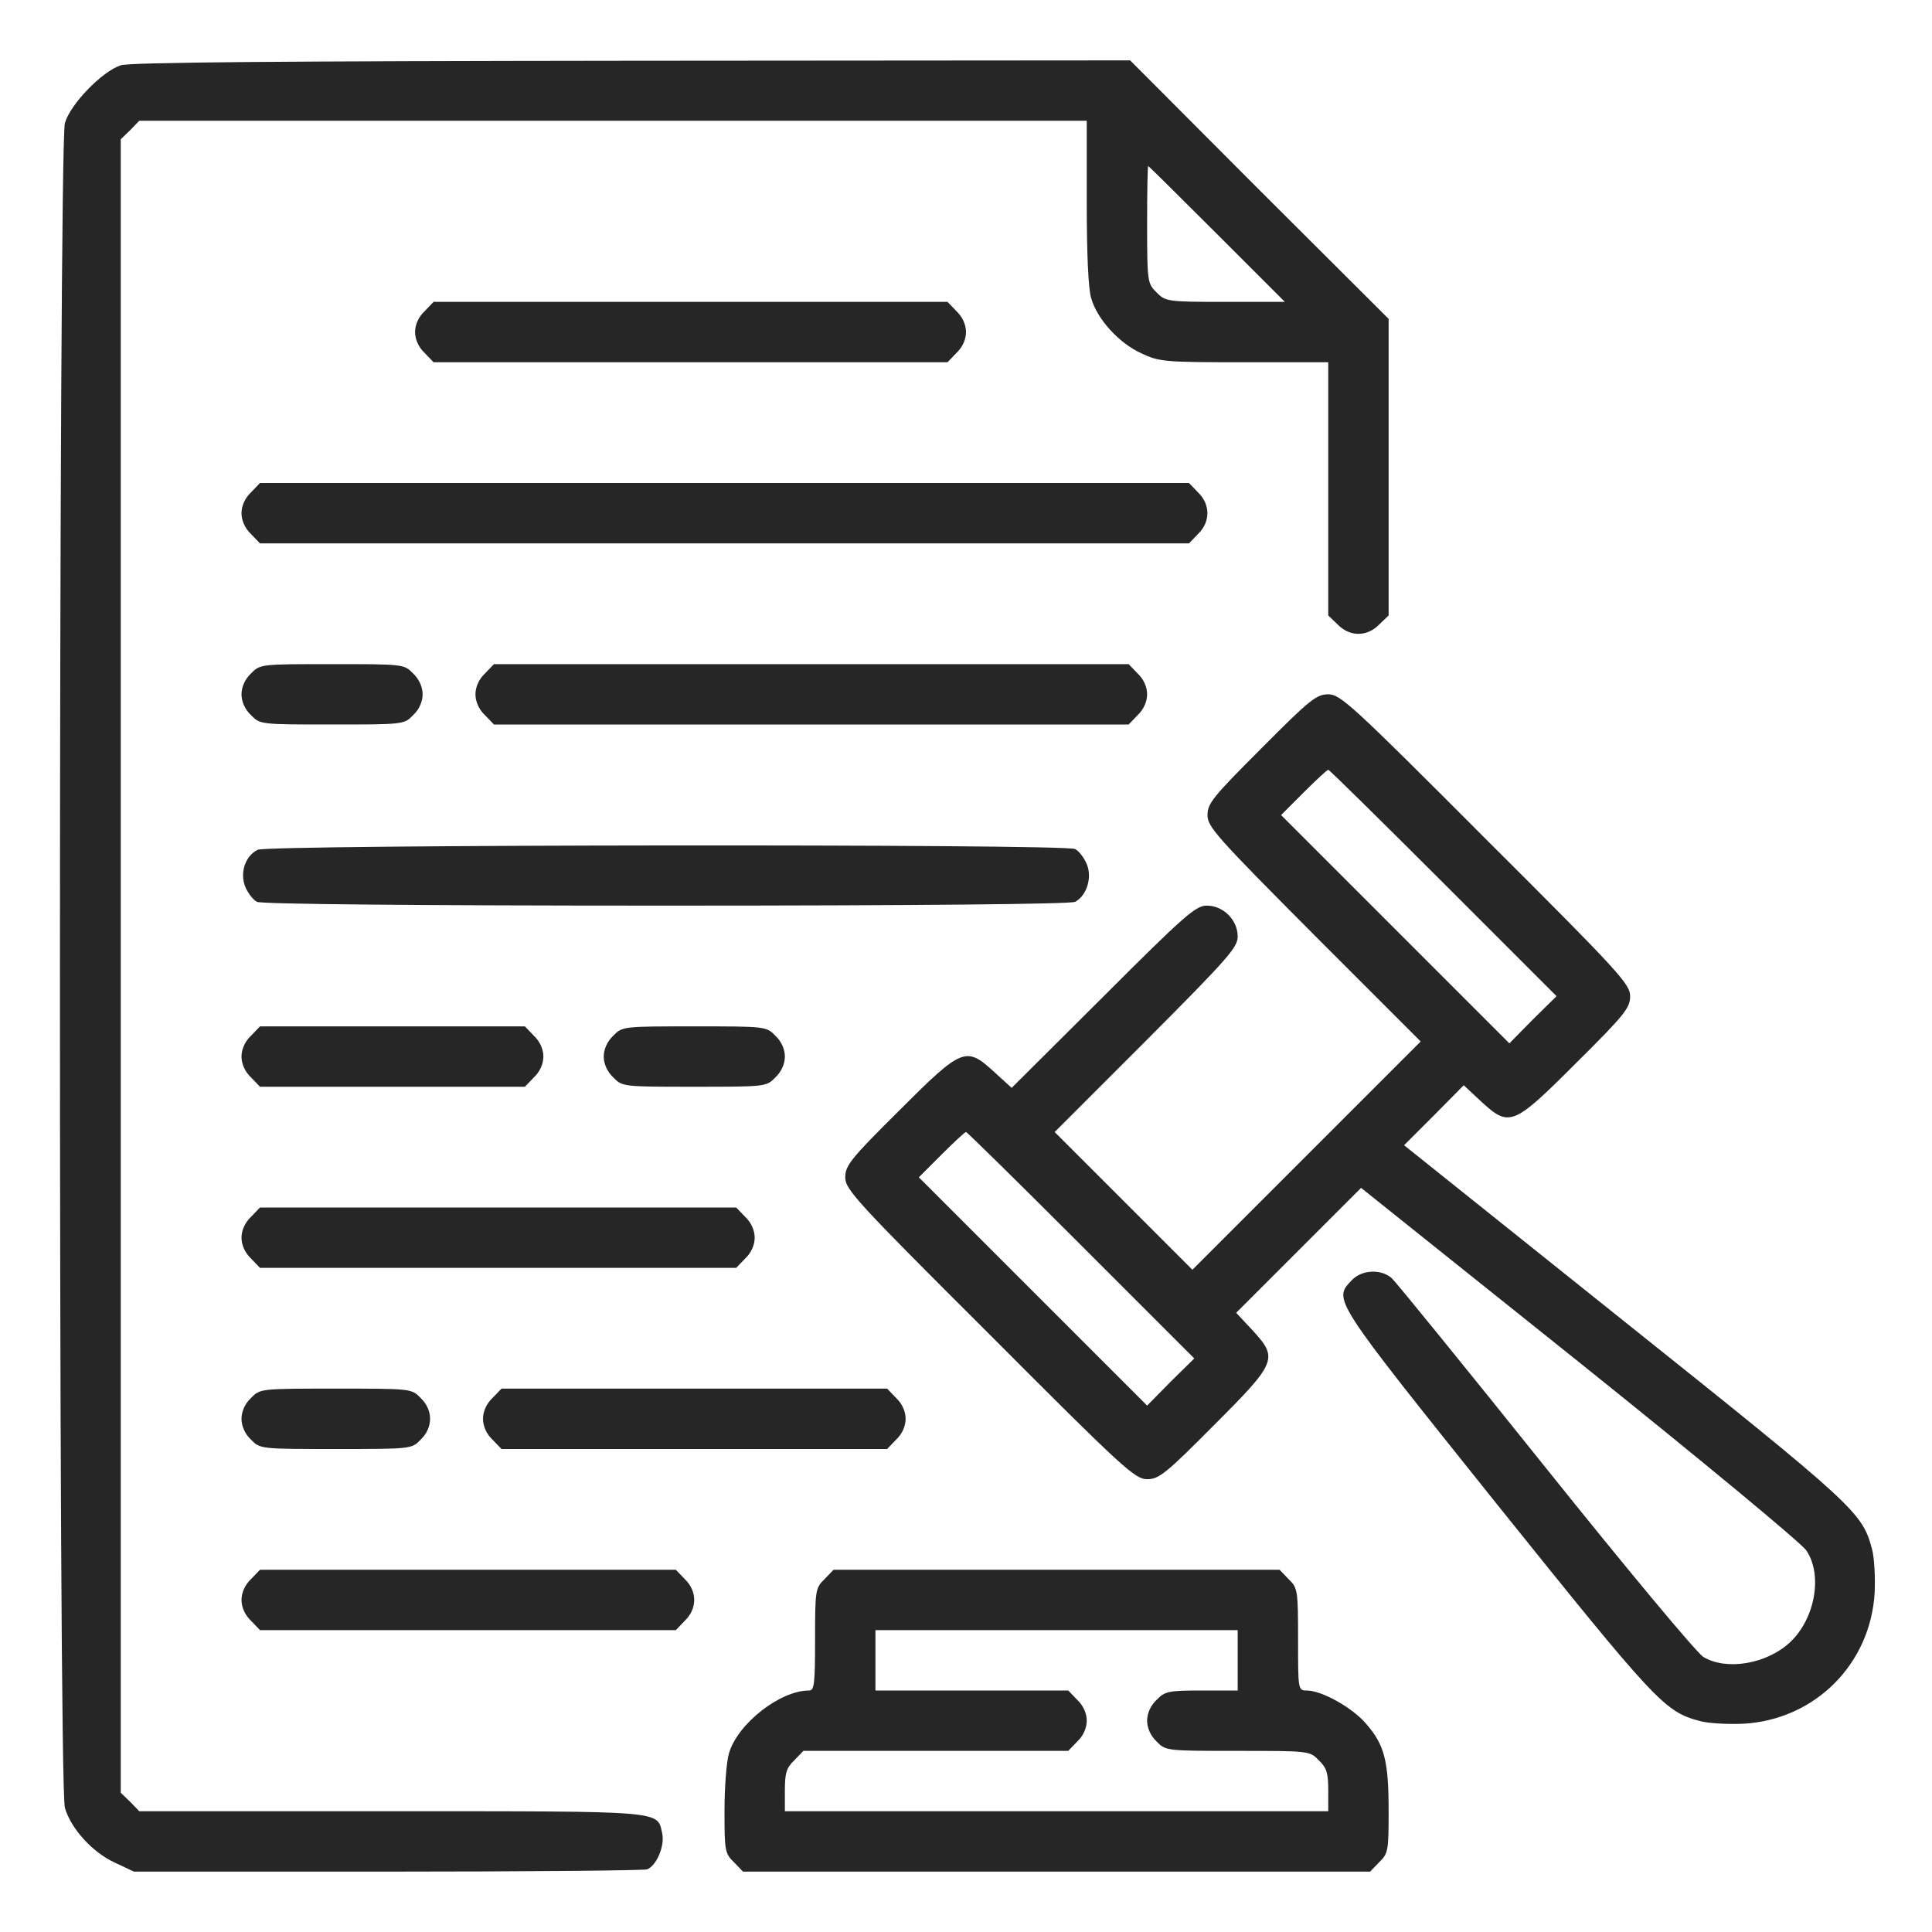
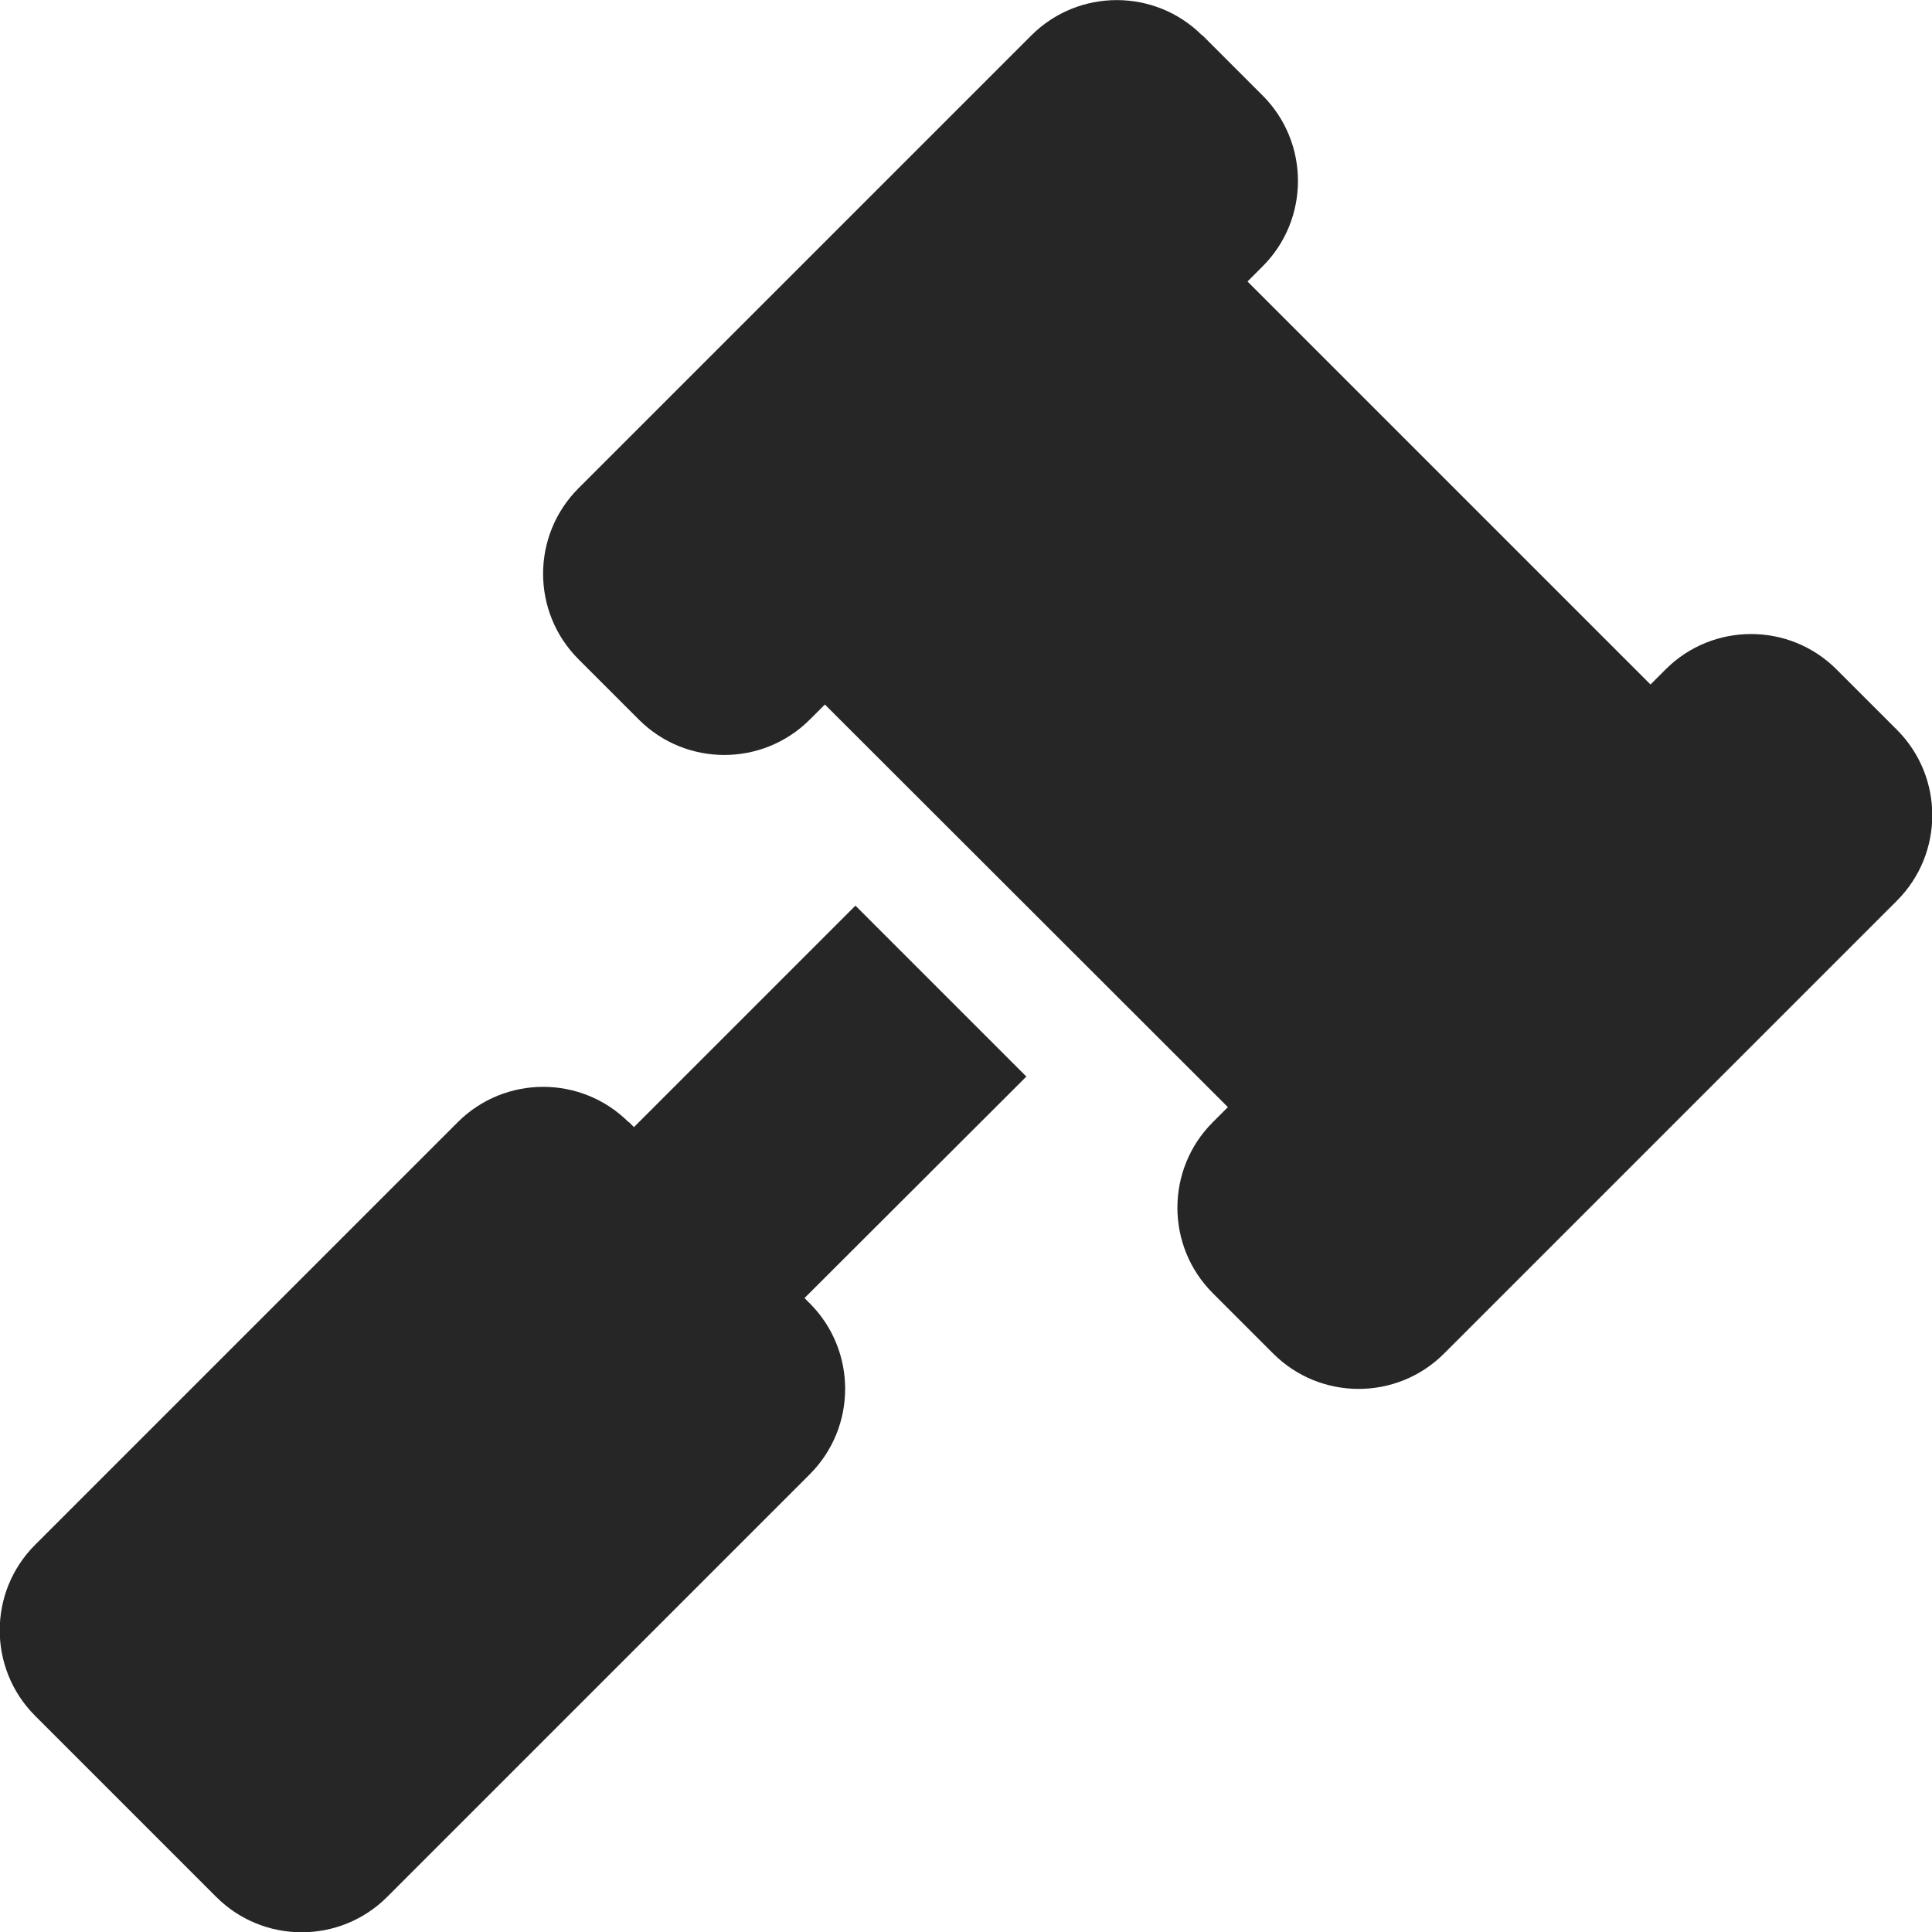
- <svg xmlns="http://www.w3.org/2000/svg" version="1.0" width="512pt" height="512pt" viewBox="0 0 512 512" preserveAspectRatio="xMidYMid meet">
-   <g transform="translate(0,512) scale(0.1,-0.1)" fill="#262626" stroke="none">
-     <path d="M320 4947 c-49 -16 -133 -102 -148 -153 -17 -58 -18 -4408 0 -4465 16 -55 73 -118 132 -145 l51 -24 672 0 c369 0 679 3 688 6 25 10 47 62 40 95 -14 61 15 59 -718 59 l-668 0 -24 25 -25 24 0 2191 0 2191 25 24 24 25 1256 0 1255 0 0 -216 c0 -136 4 -231 12 -255 16 -55 73 -118 132 -145 49 -23 61 -24 274 -24 l222 0 0 -335 0 -336 25 -24 c32 -33 78 -33 110 0 l25 24 0 393 0 393 -343 342 -342 343 -1320 -1 c-932 -1 -1330 -4 -1355 -12z m2905 -447 l180 -180 -158 0 c-154 0 -158 1 -182 25 -24 24 -25 28 -25 180 0 85 1 155 3 155 1 0 83 -81 182 -180z" />
-     <path d="M1125 4295 c-16 -15 -25 -36 -25 -55 0 -19 9 -40 25 -55 l24 -25 681 0 681 0 24 25 c16 15 25 36 25 55 0 19 -9 40 -25 55 l-24 25 -681 0 -681 0 -24 -25z" />
-     <path d="M665 3815 c-16 -15 -25 -36 -25 -55 0 -19 9 -40 25 -55 l24 -25 1231 0 1231 0 24 25 c33 32 33 78 0 110 l-24 25 -1231 0 -1231 0 -24 -25z" />
-     <path d="M665 3335 c-16 -15 -25 -36 -25 -55 0 -19 9 -40 25 -55 24 -25 26 -25 215 -25 189 0 191 0 215 25 16 15 25 36 25 55 0 19 -9 40 -25 55 -24 25 -26 25 -215 25 -189 0 -191 0 -215 -25z" />
-     <path d="M1285 3335 c-16 -15 -25 -36 -25 -55 0 -19 9 -40 25 -55 l24 -25 841 0 841 0 24 25 c16 15 25 36 25 55 0 19 -9 40 -25 55 l-24 25 -841 0 -841 0 -24 -25z" />
-     <path d="M3343 3137 c-128 -128 -143 -146 -143 -177 0 -31 23 -57 282 -317 l283 -283 -303 -303 -302 -302 -182 182 -183 183 243 243 c216 217 242 246 242 275 0 44 -38 82 -82 82 -29 0 -58 -25 -275 -242 l-242 -241 -45 41 c-76 70 -85 67 -253 -101 -129 -128 -143 -146 -143 -177 0 -32 27 -62 383 -417 355 -356 385 -383 417 -383 31 0 49 14 177 143 168 168 171 177 101 253 l-42 45 166 166 165 165 579 -463 c318 -255 589 -479 601 -498 44 -65 23 -181 -43 -243 -62 -58 -169 -76 -230 -39 -18 11 -206 237 -419 503 -213 266 -396 491 -407 501 -29 25 -80 22 -106 -6 -49 -52 -53 -46 384 -592 424 -528 445 -551 539 -576 22 -6 74 -9 116 -7 189 11 336 158 347 347 2 42 -1 94 -7 116 -26 97 -43 113 -655 602 l-585 468 79 79 79 80 45 -42 c76 -70 85 -67 253 101 129 128 143 146 143 177 0 32 -27 62 -383 417 -355 356 -385 383 -417 383 -31 0 -49 -14 -177 -143z m482 -357 l300 -300 -63 -62 -62 -63 -302 302 -303 303 60 60 c33 33 62 60 65 60 3 0 140 -135 305 -300z m-960 -960 l300 -300 -63 -62 -62 -63 -302 302 -303 303 60 60 c33 33 62 60 65 60 3 0 140 -135 305 -300z" />
-     <path d="M683 2868 c-33 -16 -48 -61 -33 -98 7 -17 21 -35 31 -40 11 -6 420 -10 1084 -10 664 0 1073 4 1084 10 31 16 46 65 31 100 -7 17 -21 35 -31 40 -26 14 -2137 12 -2166 -2z" />
-     <path d="M665 2375 c-16 -15 -25 -36 -25 -55 0 -19 9 -40 25 -55 l24 -25 351 0 351 0 24 25 c16 15 25 36 25 55 0 19 -9 40 -25 55 l-24 25 -351 0 -351 0 -24 -25z" />
-     <path d="M1625 2375 c-16 -15 -25 -36 -25 -55 0 -19 9 -40 25 -55 24 -25 26 -25 215 -25 189 0 191 0 215 25 16 15 25 36 25 55 0 19 -9 40 -25 55 -24 25 -26 25 -215 25 -189 0 -191 0 -215 -25z" />
-     <path d="M665 1895 c-16 -15 -25 -36 -25 -55 0 -19 9 -40 25 -55 l24 -25 631 0 631 0 24 25 c16 15 25 36 25 55 0 19 -9 40 -25 55 l-24 25 -631 0 -631 0 -24 -25z" />
-     <path d="M665 1415 c-16 -15 -25 -36 -25 -55 0 -19 9 -40 25 -55 24 -25 25 -25 225 -25 200 0 201 0 225 25 33 32 33 78 0 110 -24 25 -25 25 -225 25 -200 0 -201 0 -225 -25z" />
-     <path d="M1305 1415 c-16 -15 -25 -36 -25 -55 0 -19 9 -40 25 -55 l24 -25 511 0 511 0 24 25 c16 15 25 36 25 55 0 19 -9 40 -25 55 l-24 25 -511 0 -511 0 -24 -25z" />
-     <path d="M665 935 c-16 -15 -25 -36 -25 -55 0 -19 9 -40 25 -55 l24 -25 551 0 551 0 24 25 c33 32 33 78 0 110 l-24 25 -551 0 -551 0 -24 -25z" />
-     <path d="M2185 935 c-24 -23 -25 -29 -25 -160 0 -118 -2 -135 -16 -135 -77 0 -189 -88 -212 -166 -7 -23 -12 -92 -12 -153 0 -105 1 -113 25 -136 l24 -25 831 0 831 0 24 25 c24 23 25 31 25 136 0 132 -11 175 -59 230 -36 43 -118 89 -158 89 -23 0 -23 2 -23 135 0 131 -1 137 -25 160 l-24 25 -591 0 -591 0 -24 -25z m1095 -215 l0 -80 -95 0 c-88 0 -98 -2 -120 -25 -16 -15 -25 -36 -25 -55 0 -19 9 -40 25 -55 24 -25 26 -25 215 -25 189 0 191 0 215 -25 21 -20 25 -34 25 -80 l0 -55 -720 0 -720 0 0 55 c0 46 4 60 25 80 l24 25 351 0 351 0 24 25 c16 15 25 36 25 55 0 19 -9 40 -25 55 l-24 25 -256 0 -255 0 0 80 0 80 480 0 480 0 0 -80z" />
-   </g>
+ <svg xmlns="http://www.w3.org/2000/svg" viewBox="0 0 512 512">
+   <path fill="#262626" d="M318.6 9.4c-12.5-12.5-32.8-12.5-45.3 0l-120 120c-12.5 12.5-12.5 32.8 0 45.3l16 16c12.5 12.5 32.8 12.5 45.3 0l4-4L325.4 293.4l-4 4c-12.5 12.5-12.5 32.8 0 45.3l16 16c12.5 12.5 32.8 12.5 45.3 0l120-120c12.5-12.5 12.5-32.8 0-45.3l-16-16c-12.5-12.5-32.8-12.5-45.3 0l-4 4L330.6 74.6l4-4c12.5-12.5 12.5-32.8 0-45.3l-16-16zm-152 288c-12.5-12.5-32.8-12.5-45.3 0l-112 112c-12.5 12.5-12.5 32.8 0 45.3l48 48c12.5 12.5 32.8 12.5 45.3 0l112-112c12.5-12.5 12.5-32.8 0-45.3l-1.4-1.4L272 285.3 226.7 240 168 298.7l-1.4-1.4z" />
</svg>
